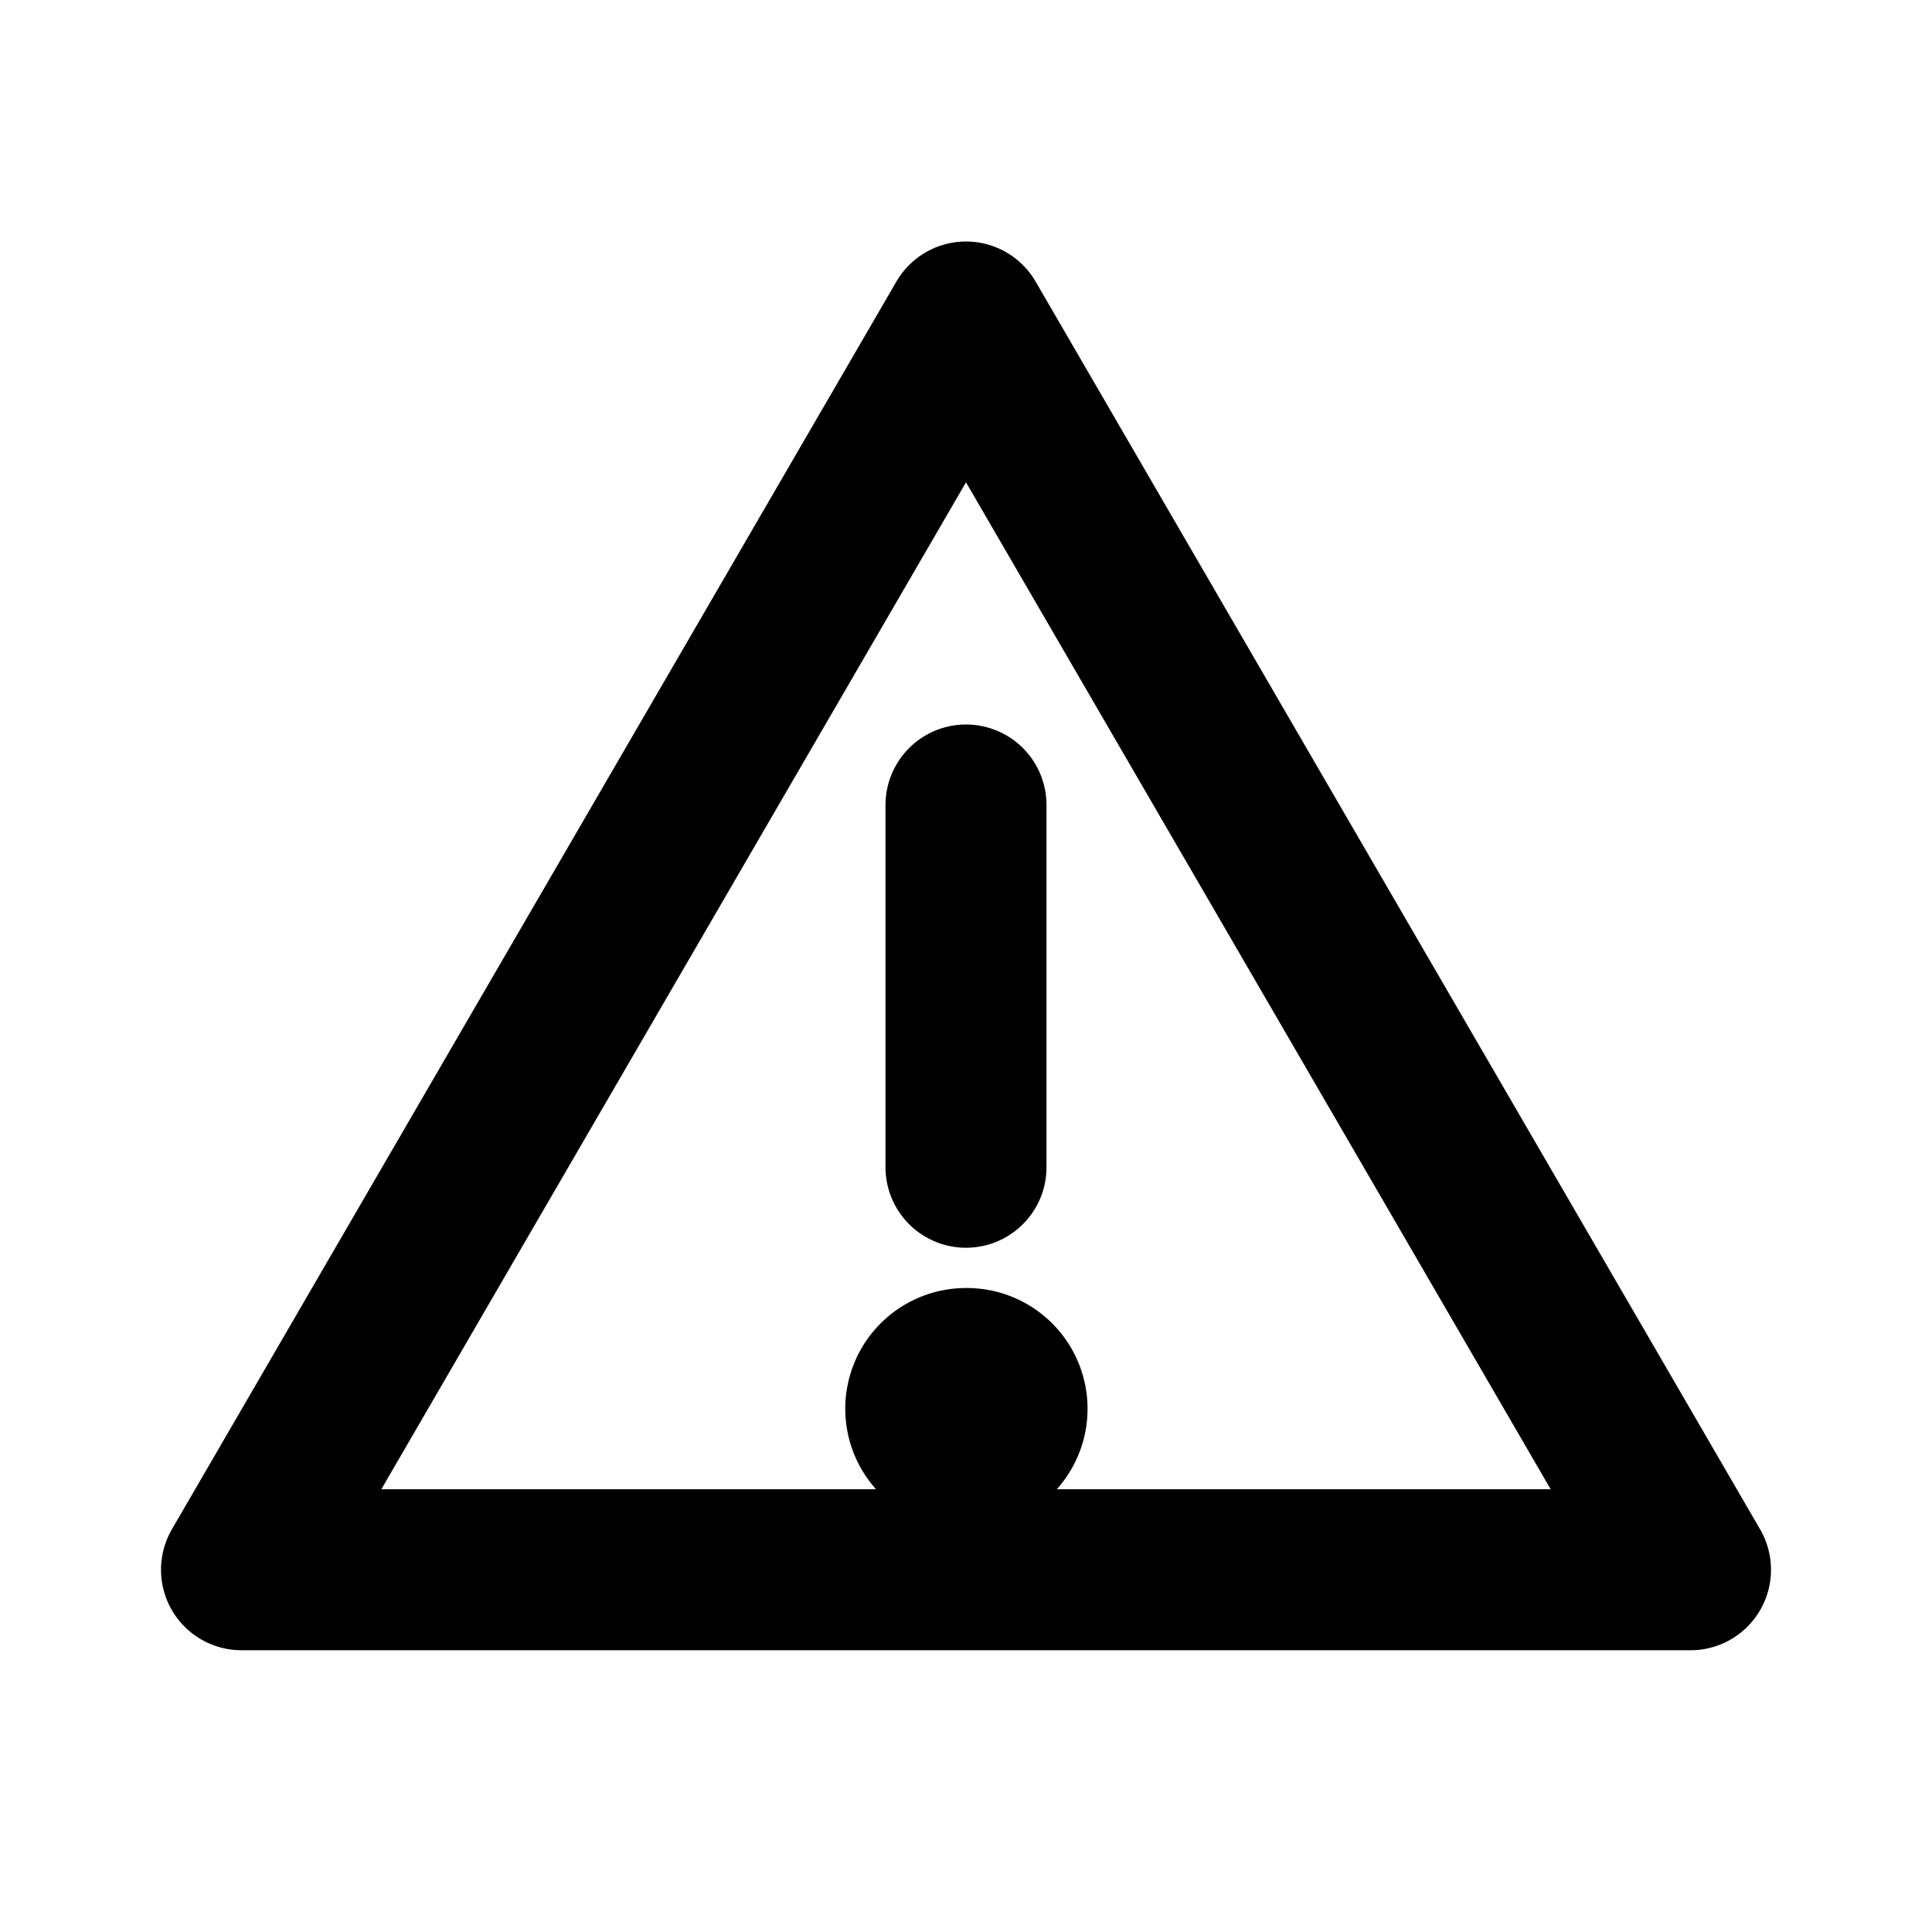
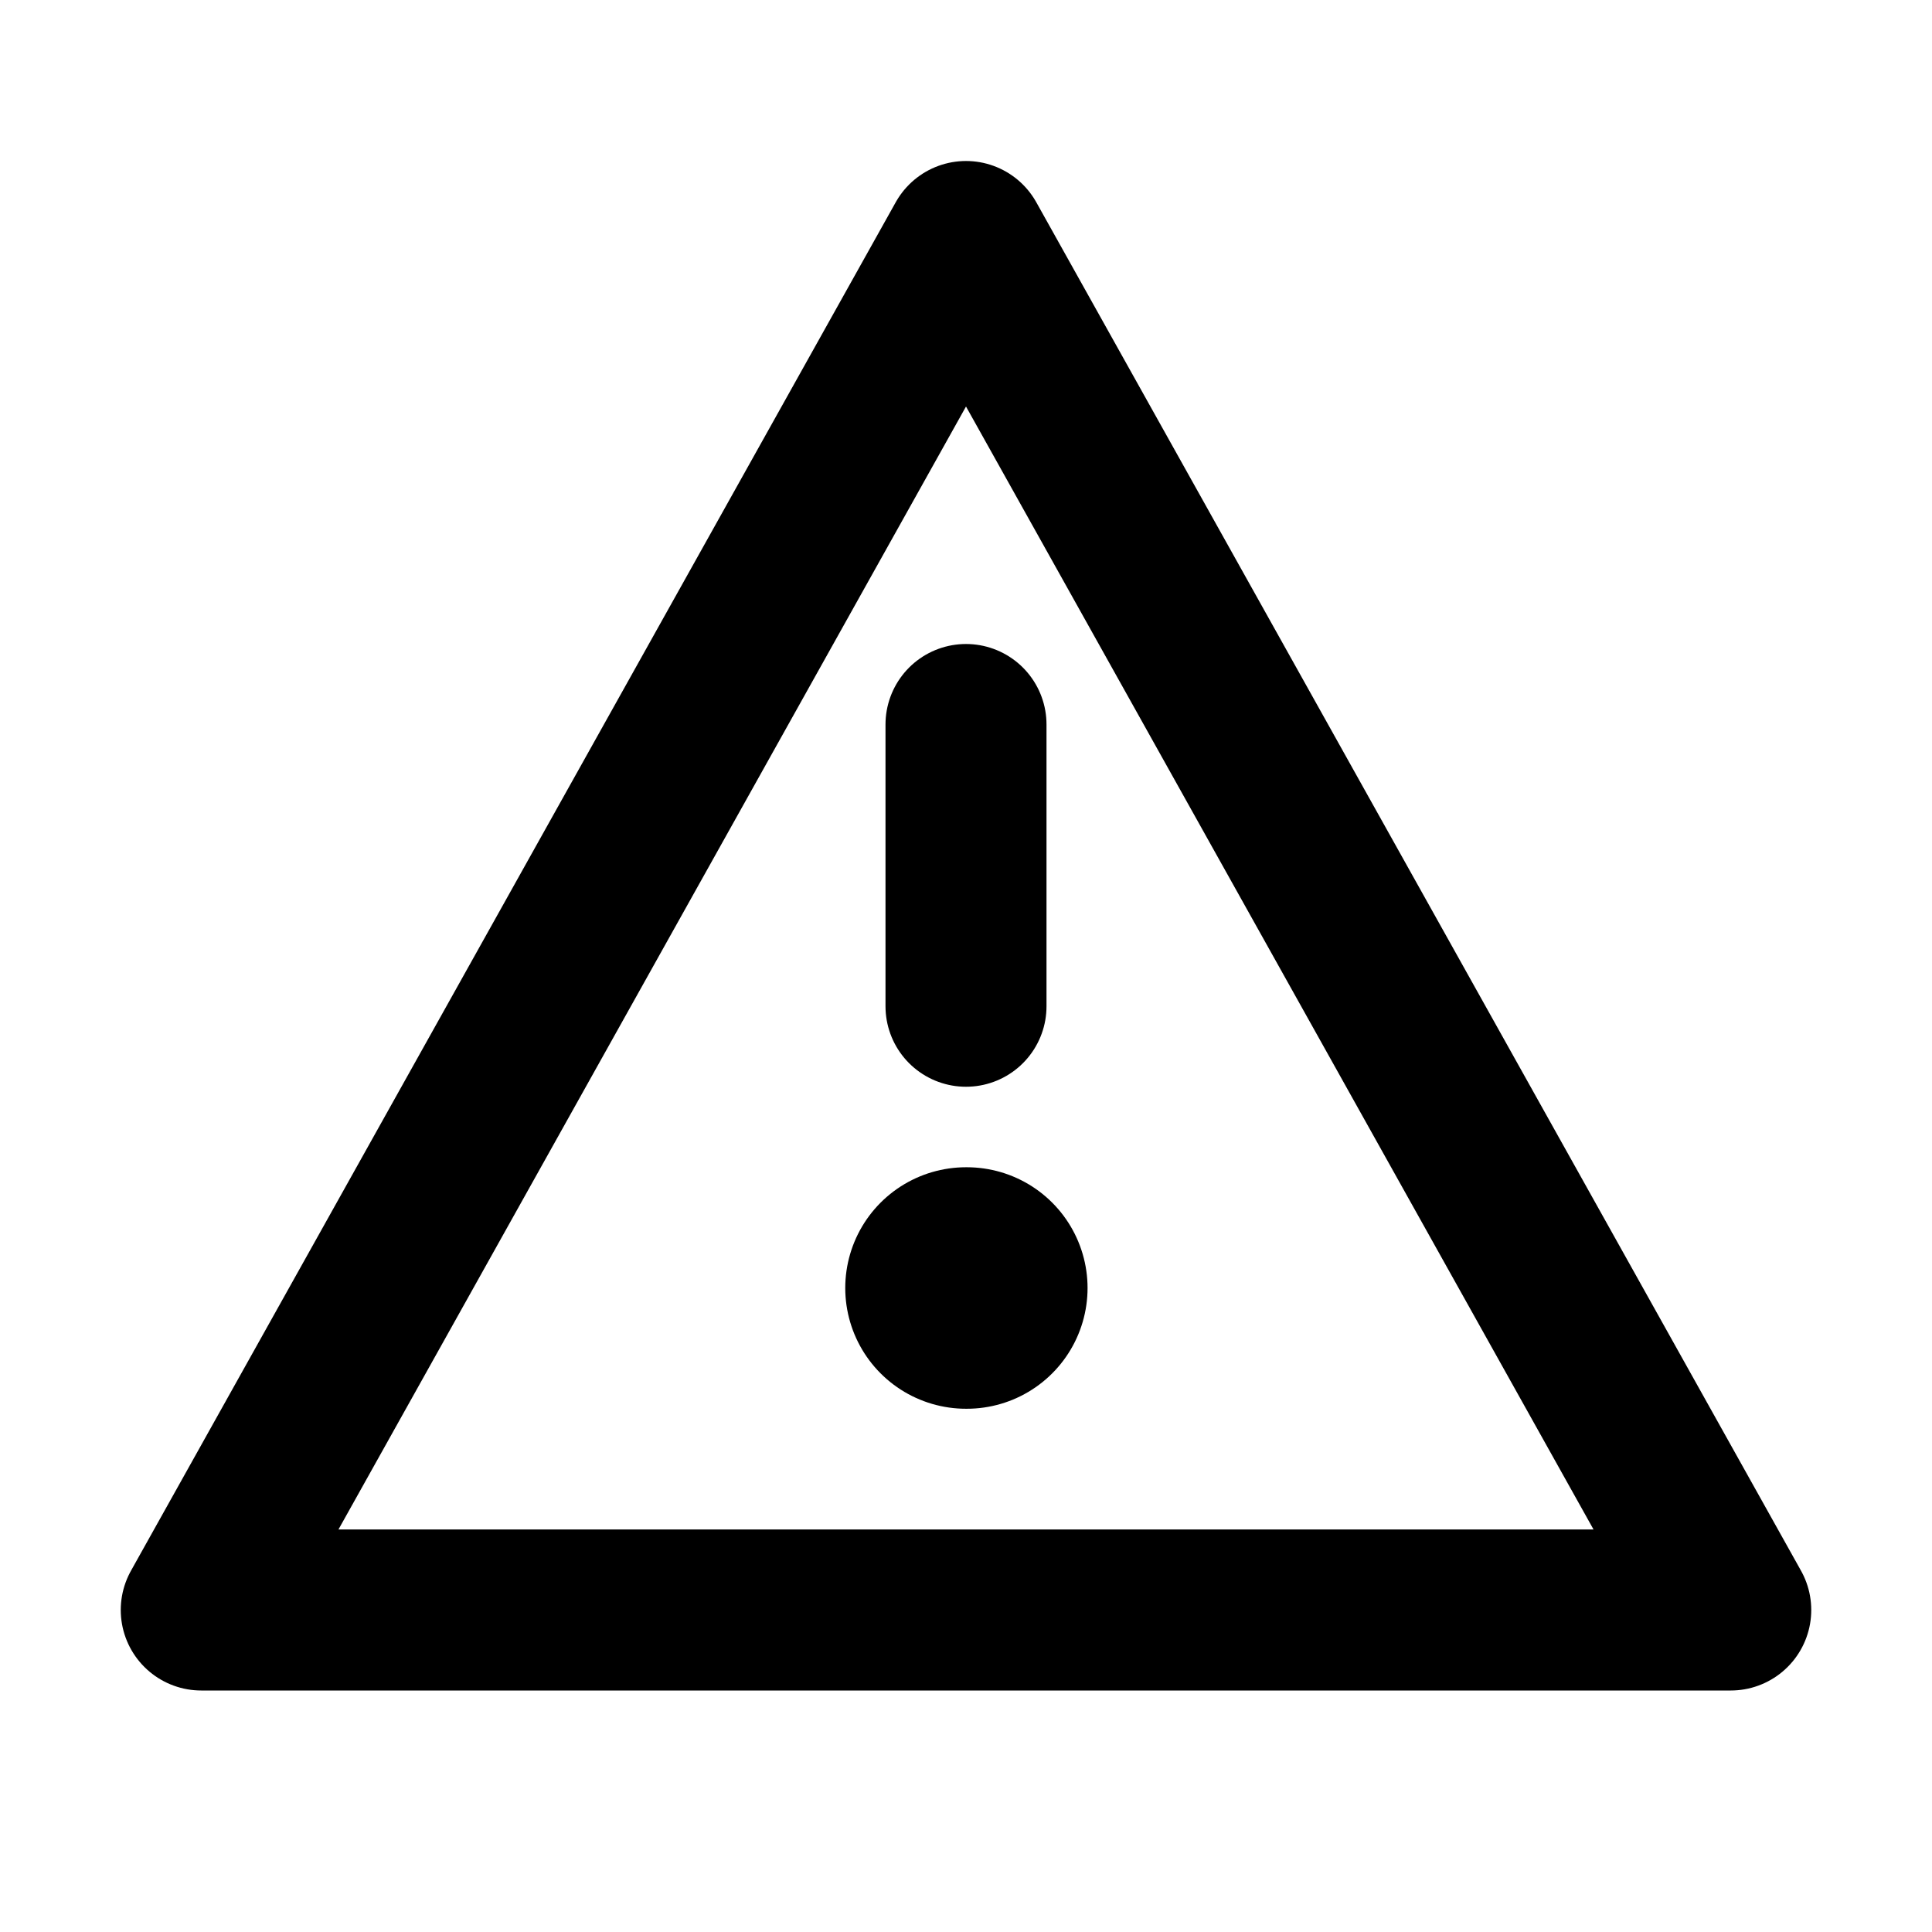
<svg xmlns="http://www.w3.org/2000/svg" viewBox="0 0 24 24" width="24" height="24" fill="none" stroke="currentColor" stroke-width="2" stroke-linecap="round" stroke-linejoin="round">
-   <path d="M12 4L3 19.5h18z" />
-   <path d="M12 10v4.5" />
-   <path stroke-width="3" d="M12 17.5h.01" />
+   <path d="M12 3L2.5 20h19z" />
+   <path d="M12 9v3.5" />
+   <path stroke-width="3" d="M12 16h.01" />
</svg>
